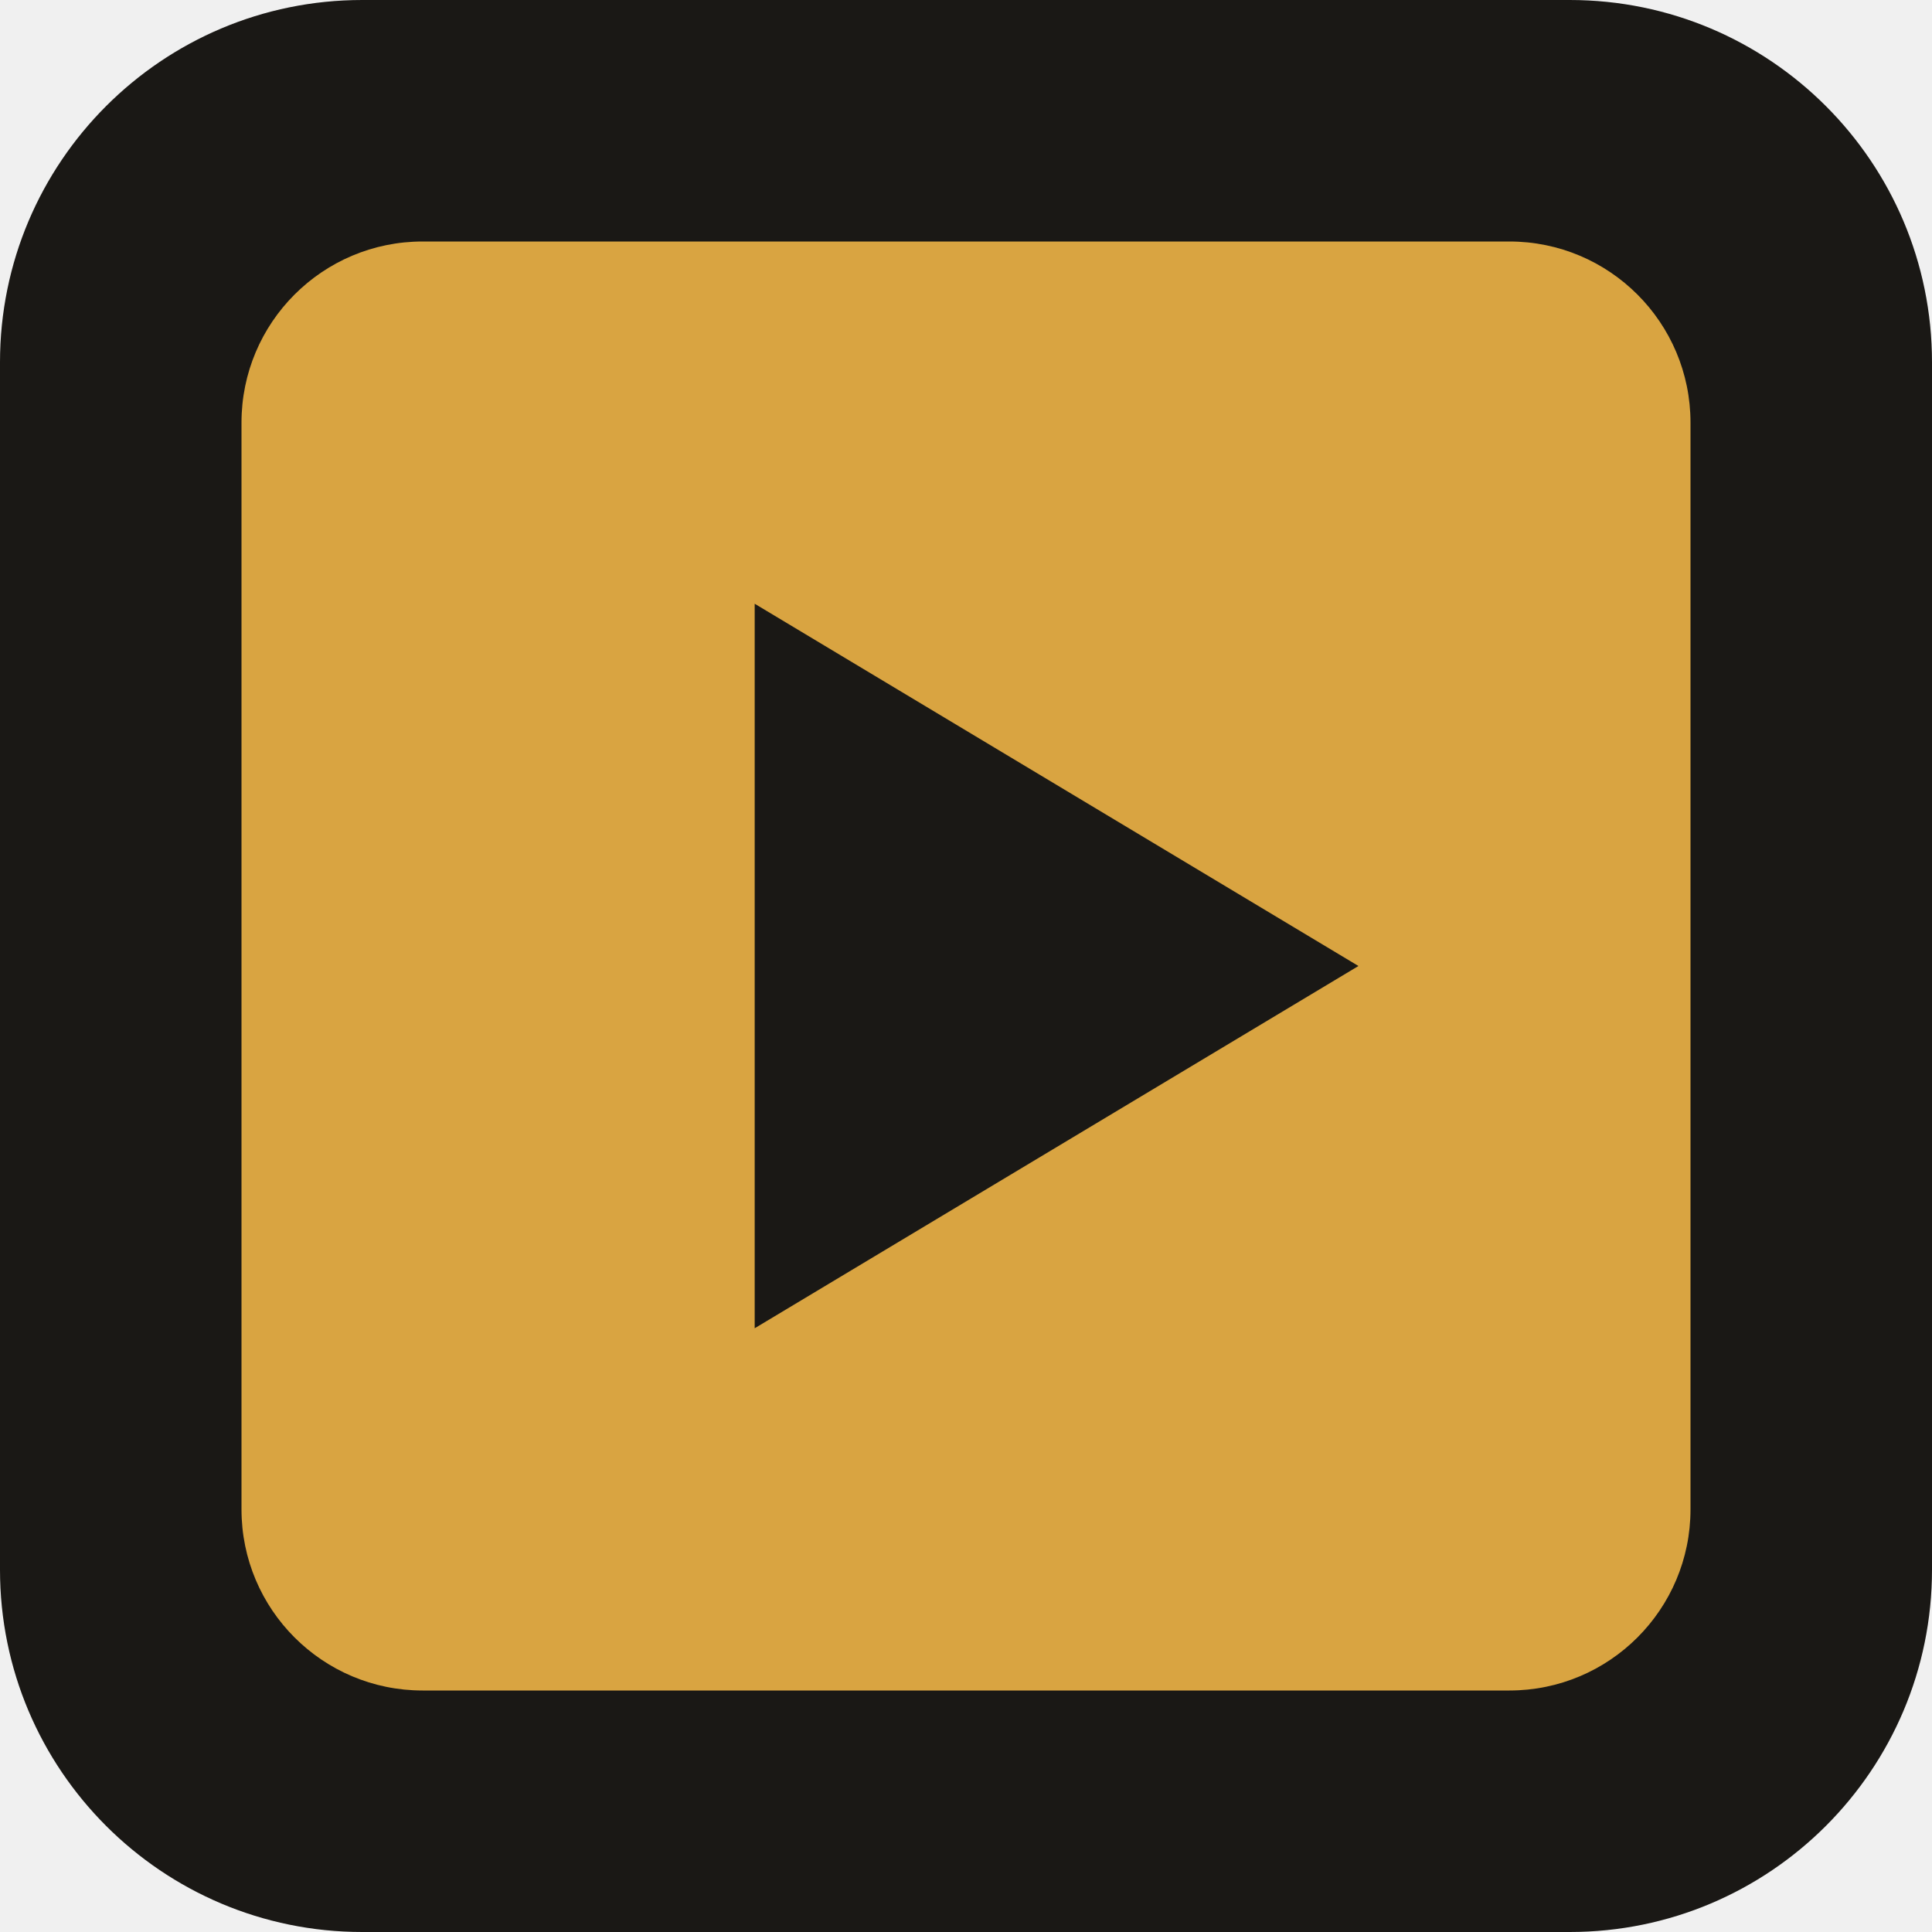
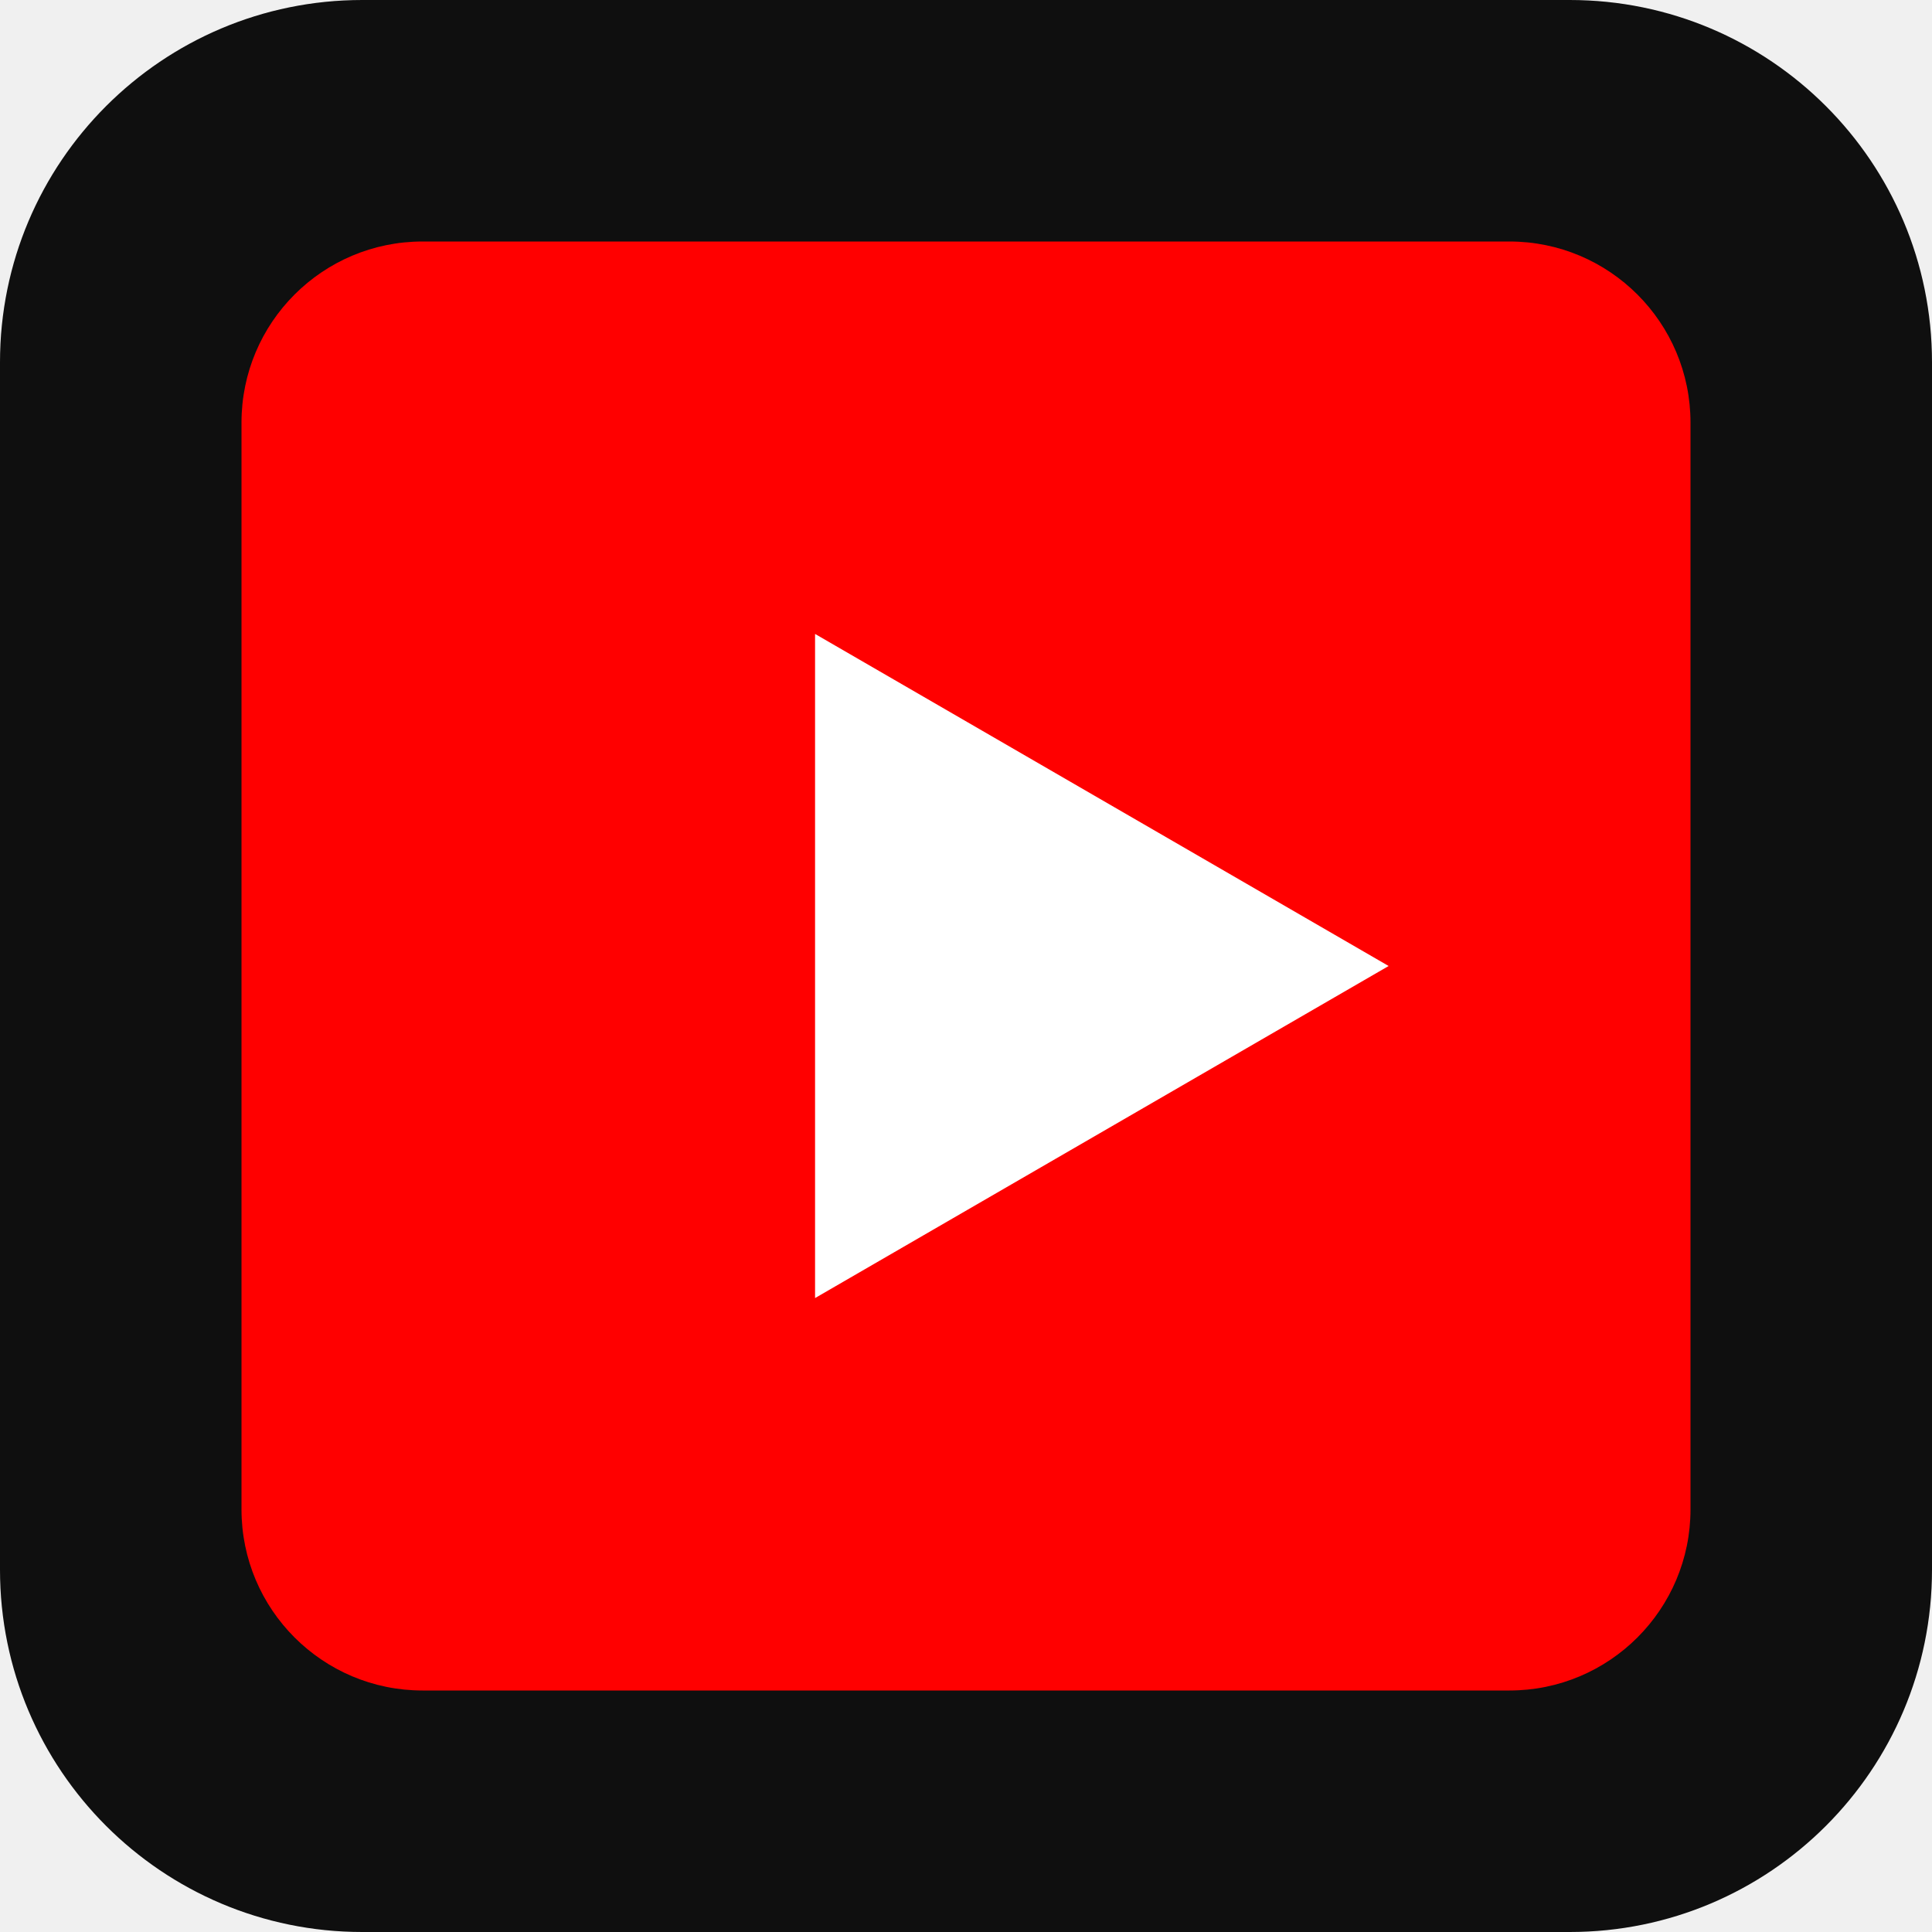
<svg xmlns="http://www.w3.org/2000/svg" viewBox="0 0 512 512">
-   <rect width="512" height="512" rx="96" fill="#1a1815" />
-   <rect x="64" y="64" width="384" height="384" rx="48" fill="#d9a441" />
-   <polygon points="200,160 200,352 360,256" fill="#1a1815" />
+   <rect width="512" height="512" rx="96" fill="#0f0f0f" />
+   <rect x="64" y="64" width="384" height="384" rx="48" fill="#ff0000" />
+   <polygon points="216,168 216,344 368,256" fill="#ffffff" />
</svg>
